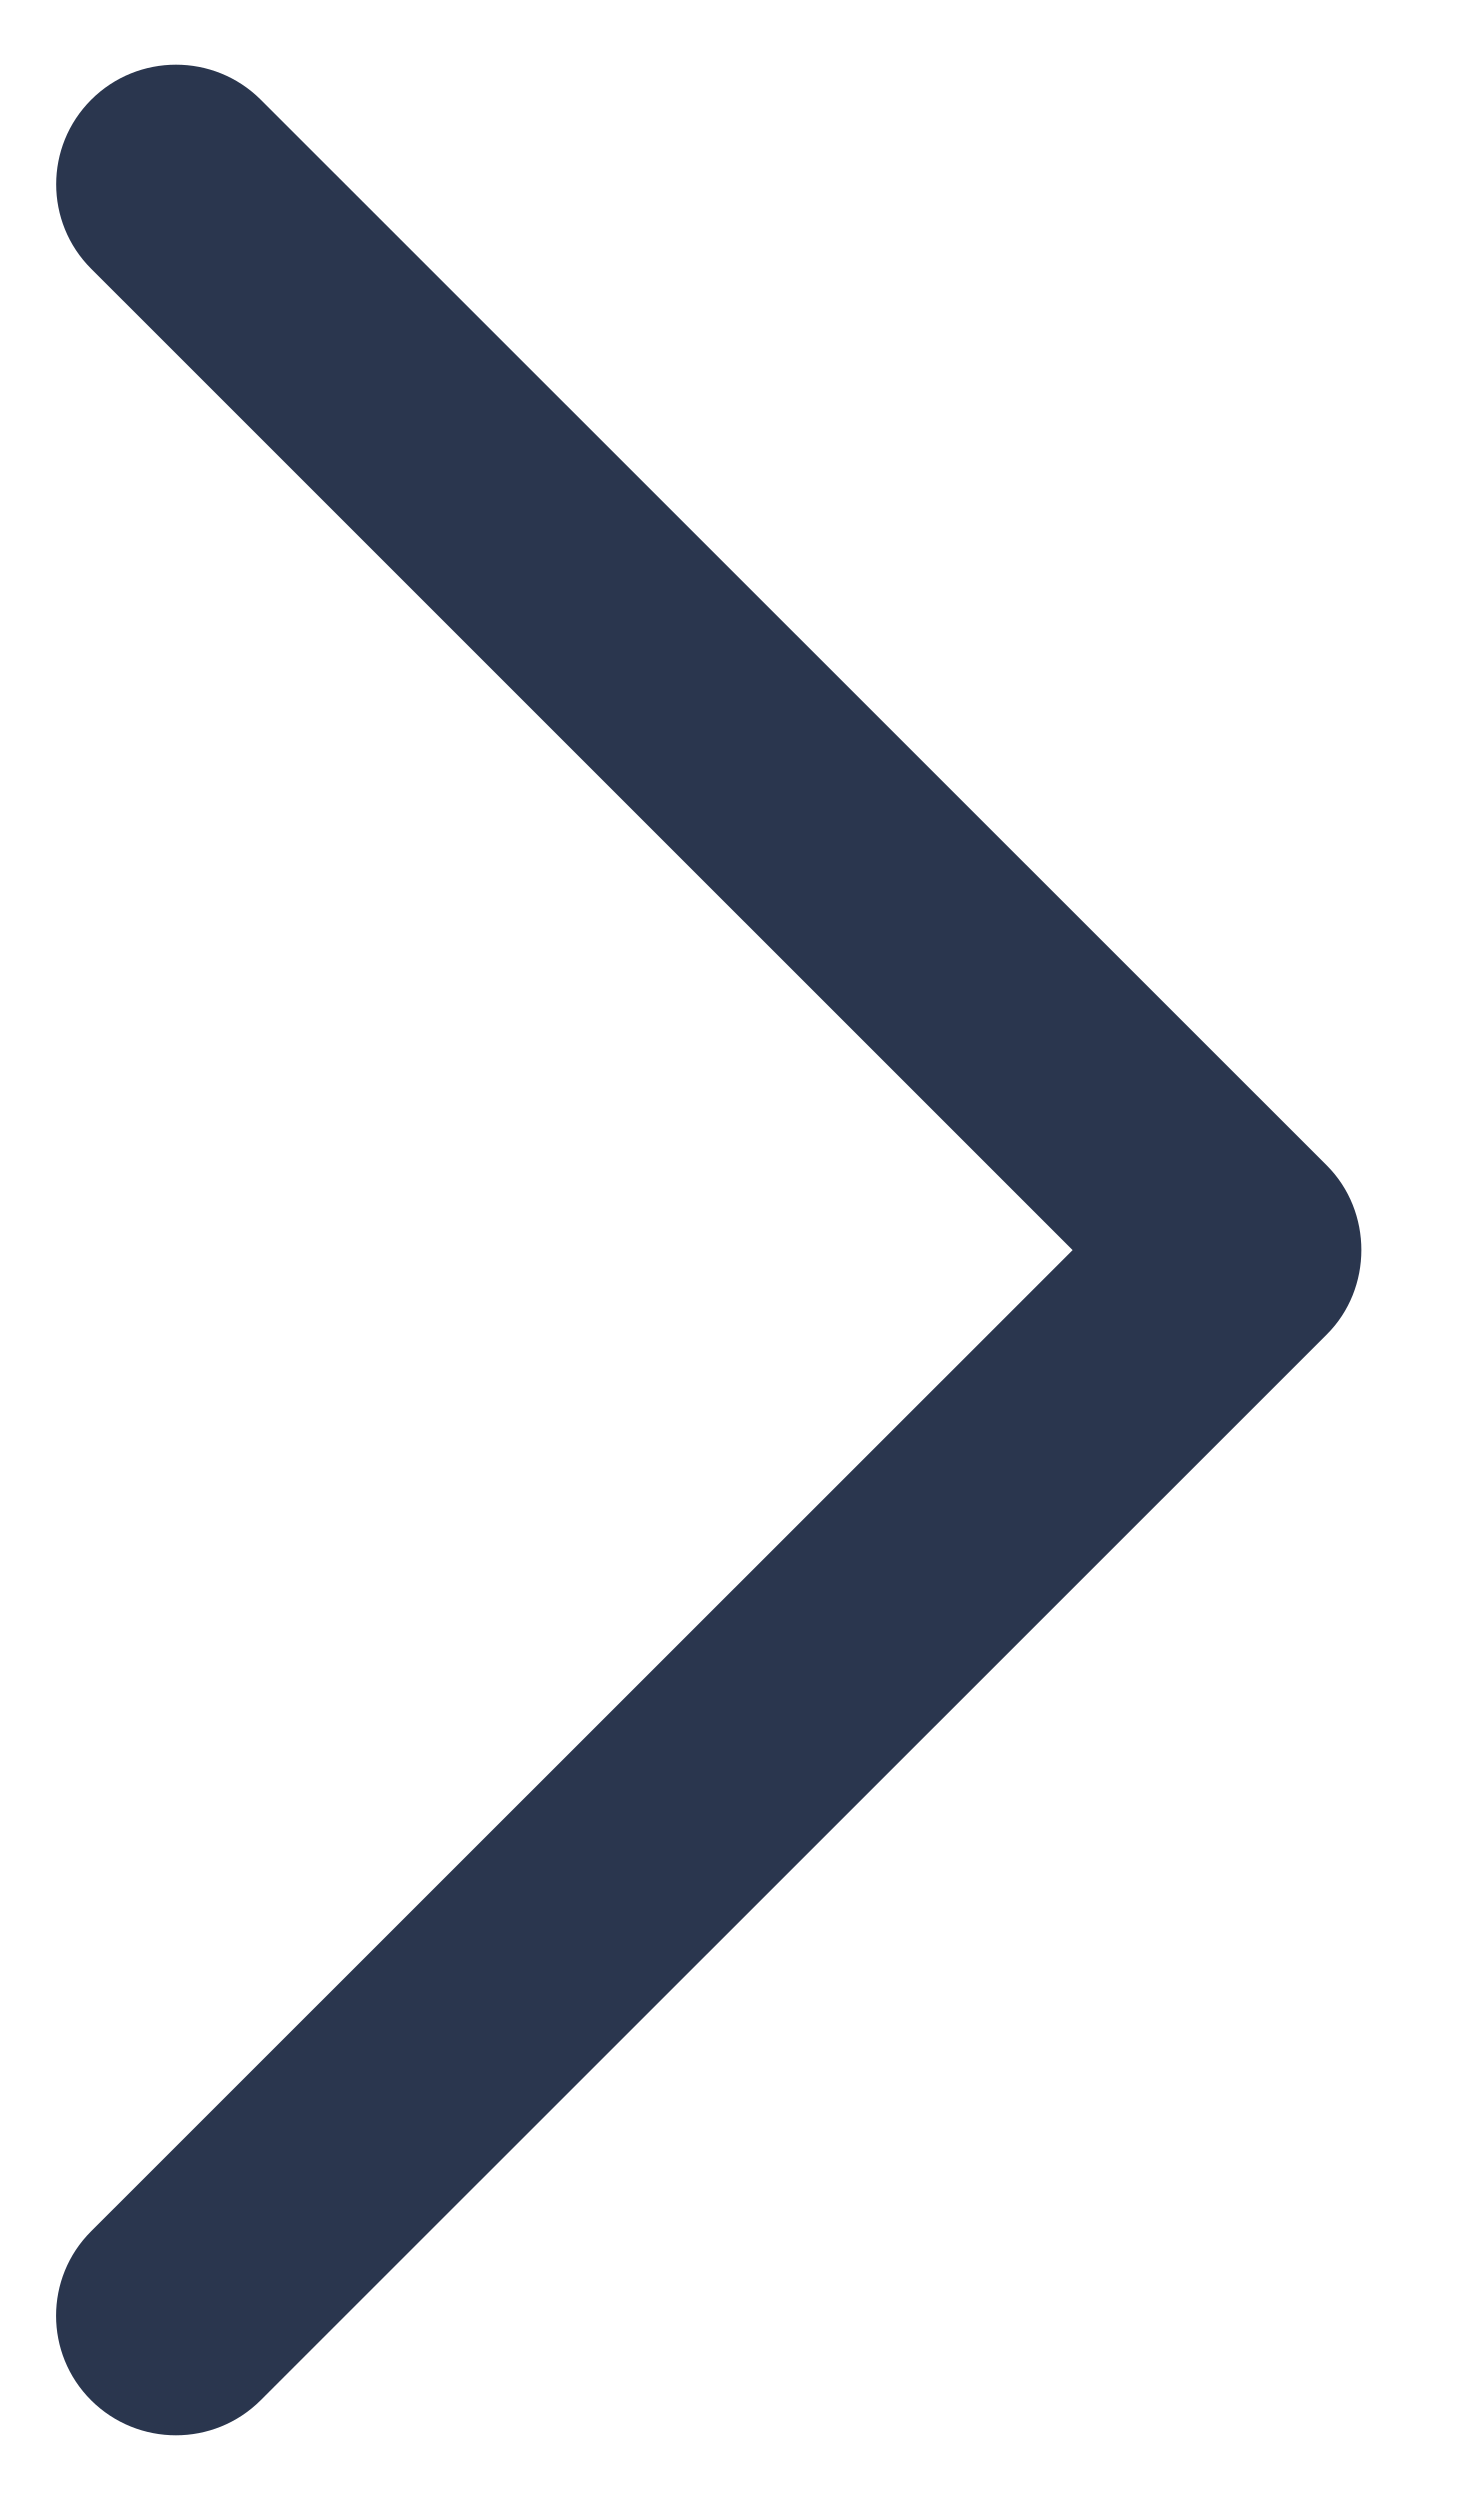
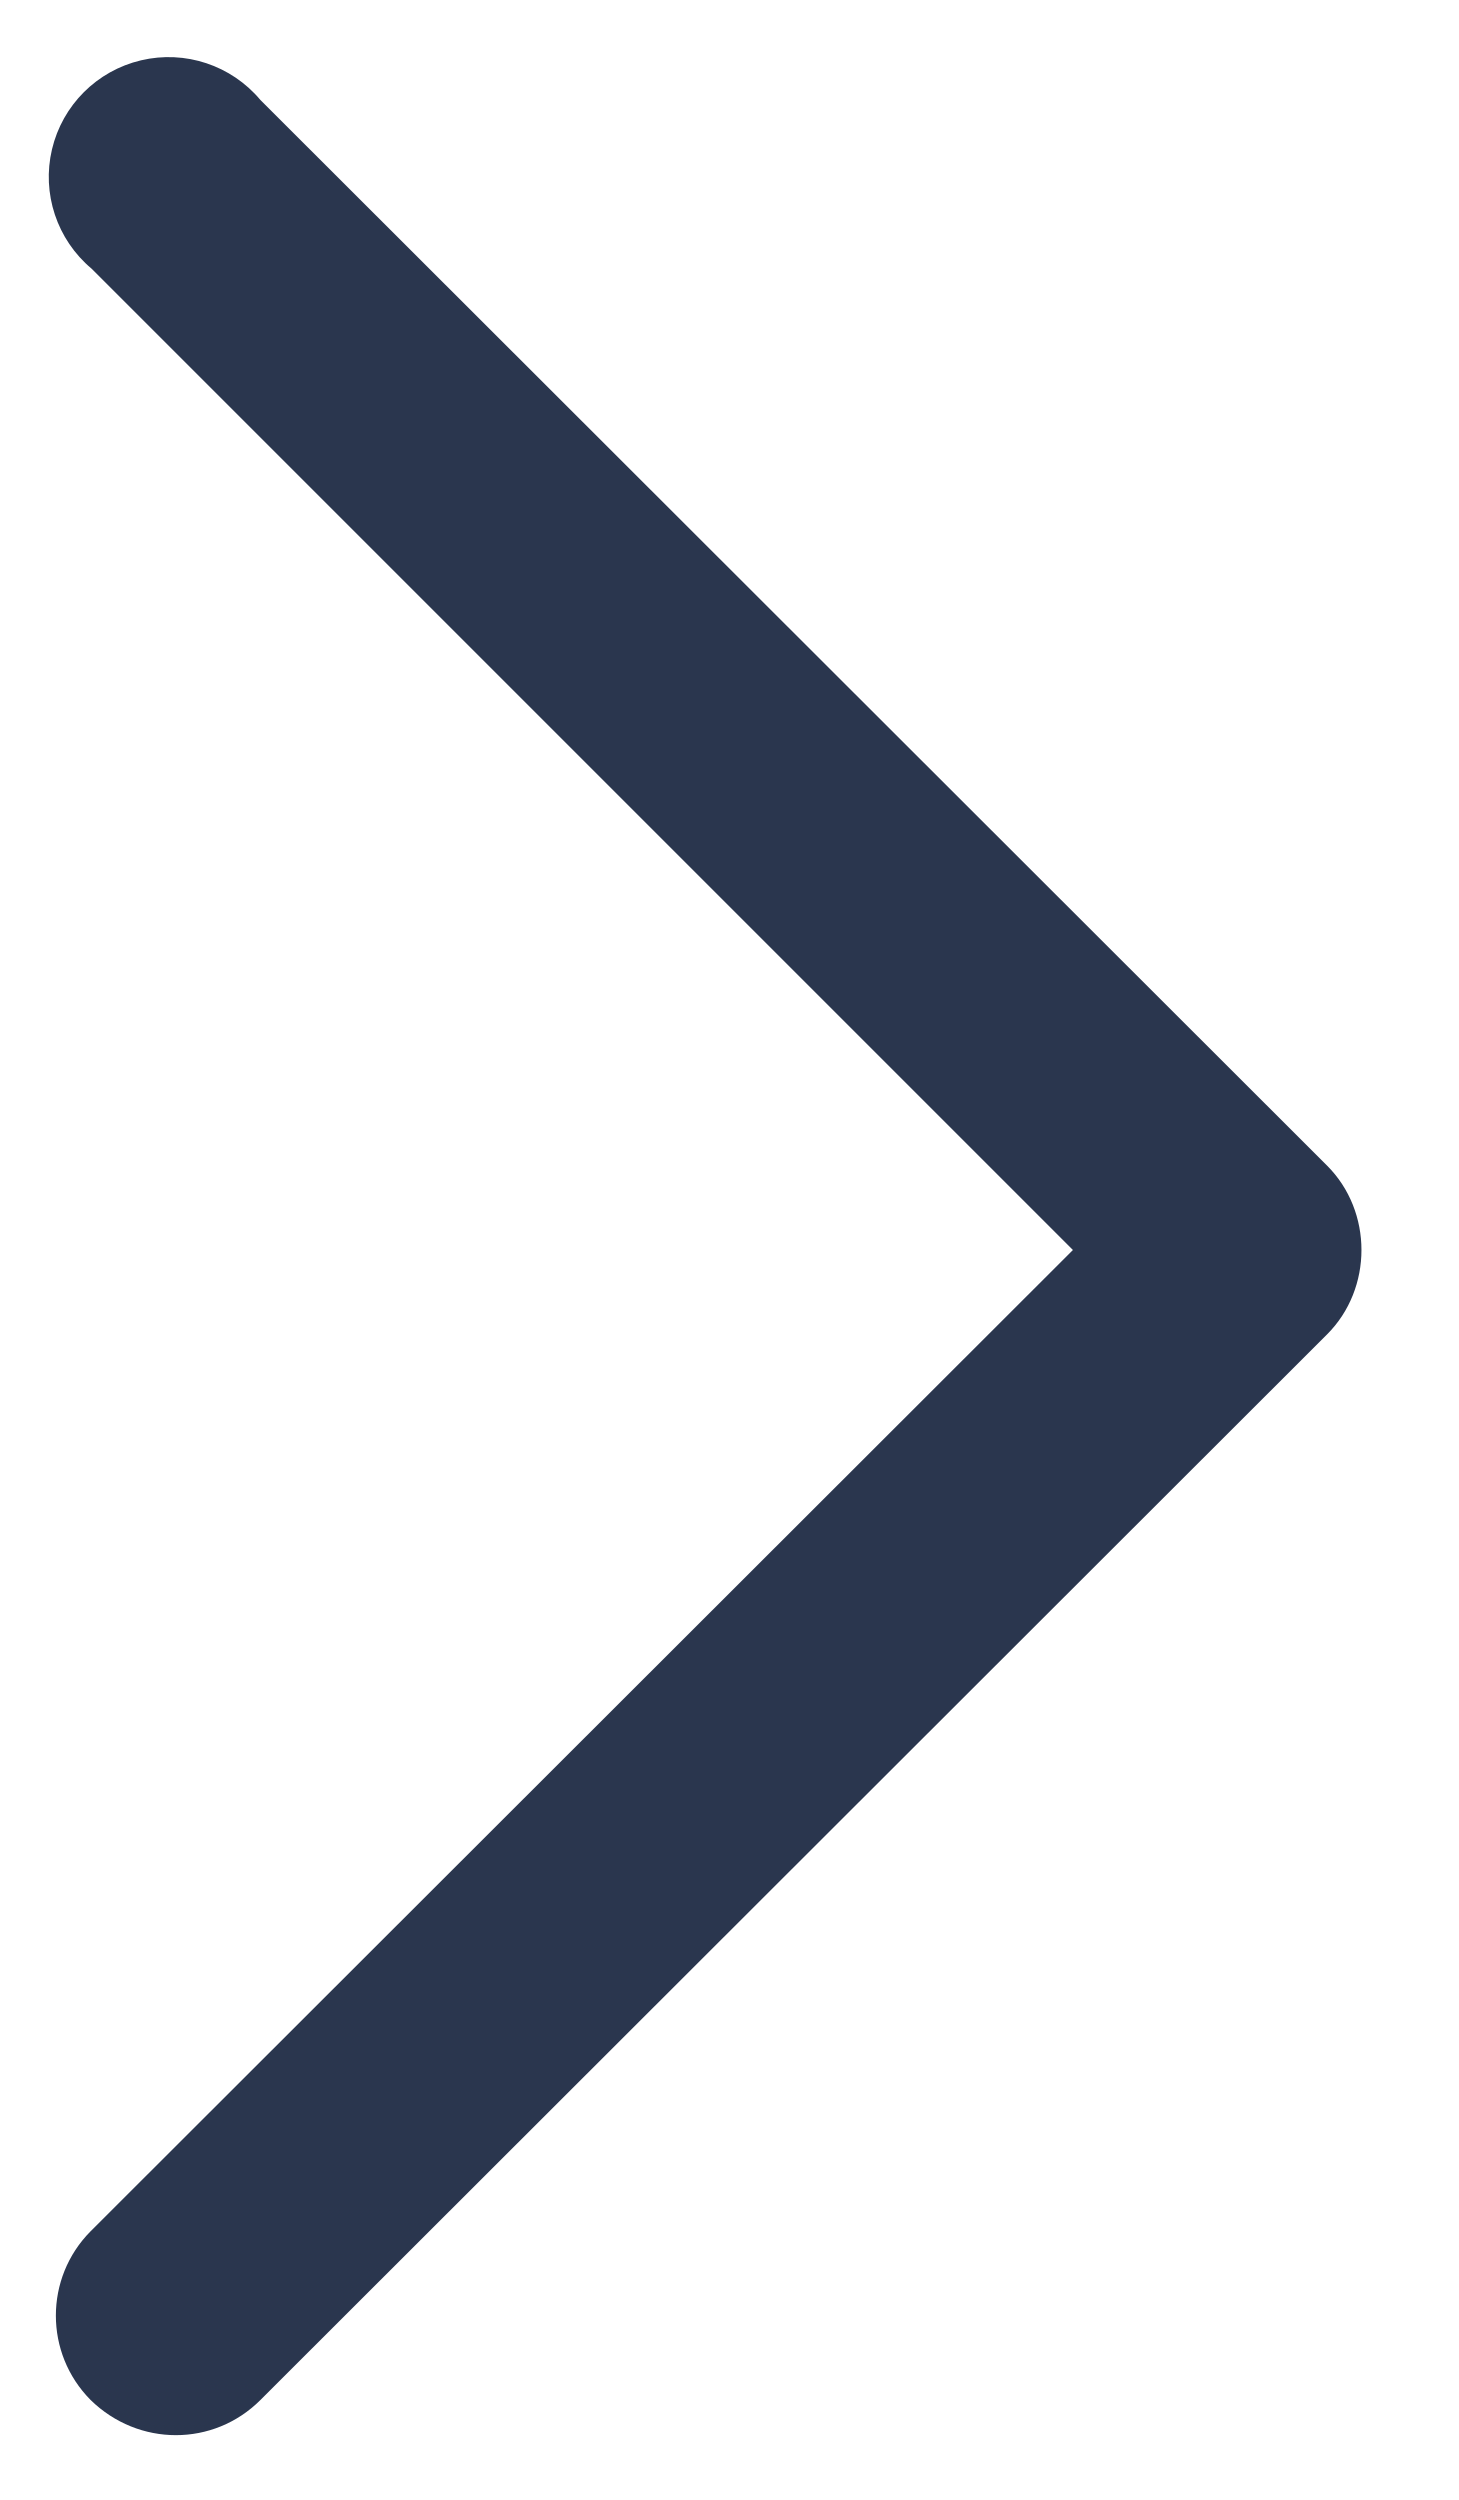
- <svg xmlns="http://www.w3.org/2000/svg" width="14" height="24" viewBox="0 0 14 24" fill="none">
-   <path d="M12.736 12.812L2.502 23.043C2.053 23.491 1.325 23.491 0.875 23.043C0.426 22.595 0.426 21.868 0.875 21.42L10.297 12.001L0.876 2.581C0.427 2.133 0.427 1.406 0.876 0.957C1.325 0.509 2.054 0.509 2.503 0.957L12.737 11.188C13.18 11.631 13.18 12.37 12.736 12.812Z" fill="#2A364E" />
+ <svg xmlns="http://www.w3.org/2000/svg" width="14" height="24" fill="none">
+   <path d="M12.74 12.81 2.5 23.04c-.45.45-1.17.45-1.63 0a1.15 1.15 0 0 1 0-1.62L10.3 12 .88 2.58A1.15 1.15 0 1 1 2.5.96l10.24 10.23c.44.44.44 1.18 0 1.62Z" fill="#2A364E" />
</svg>
